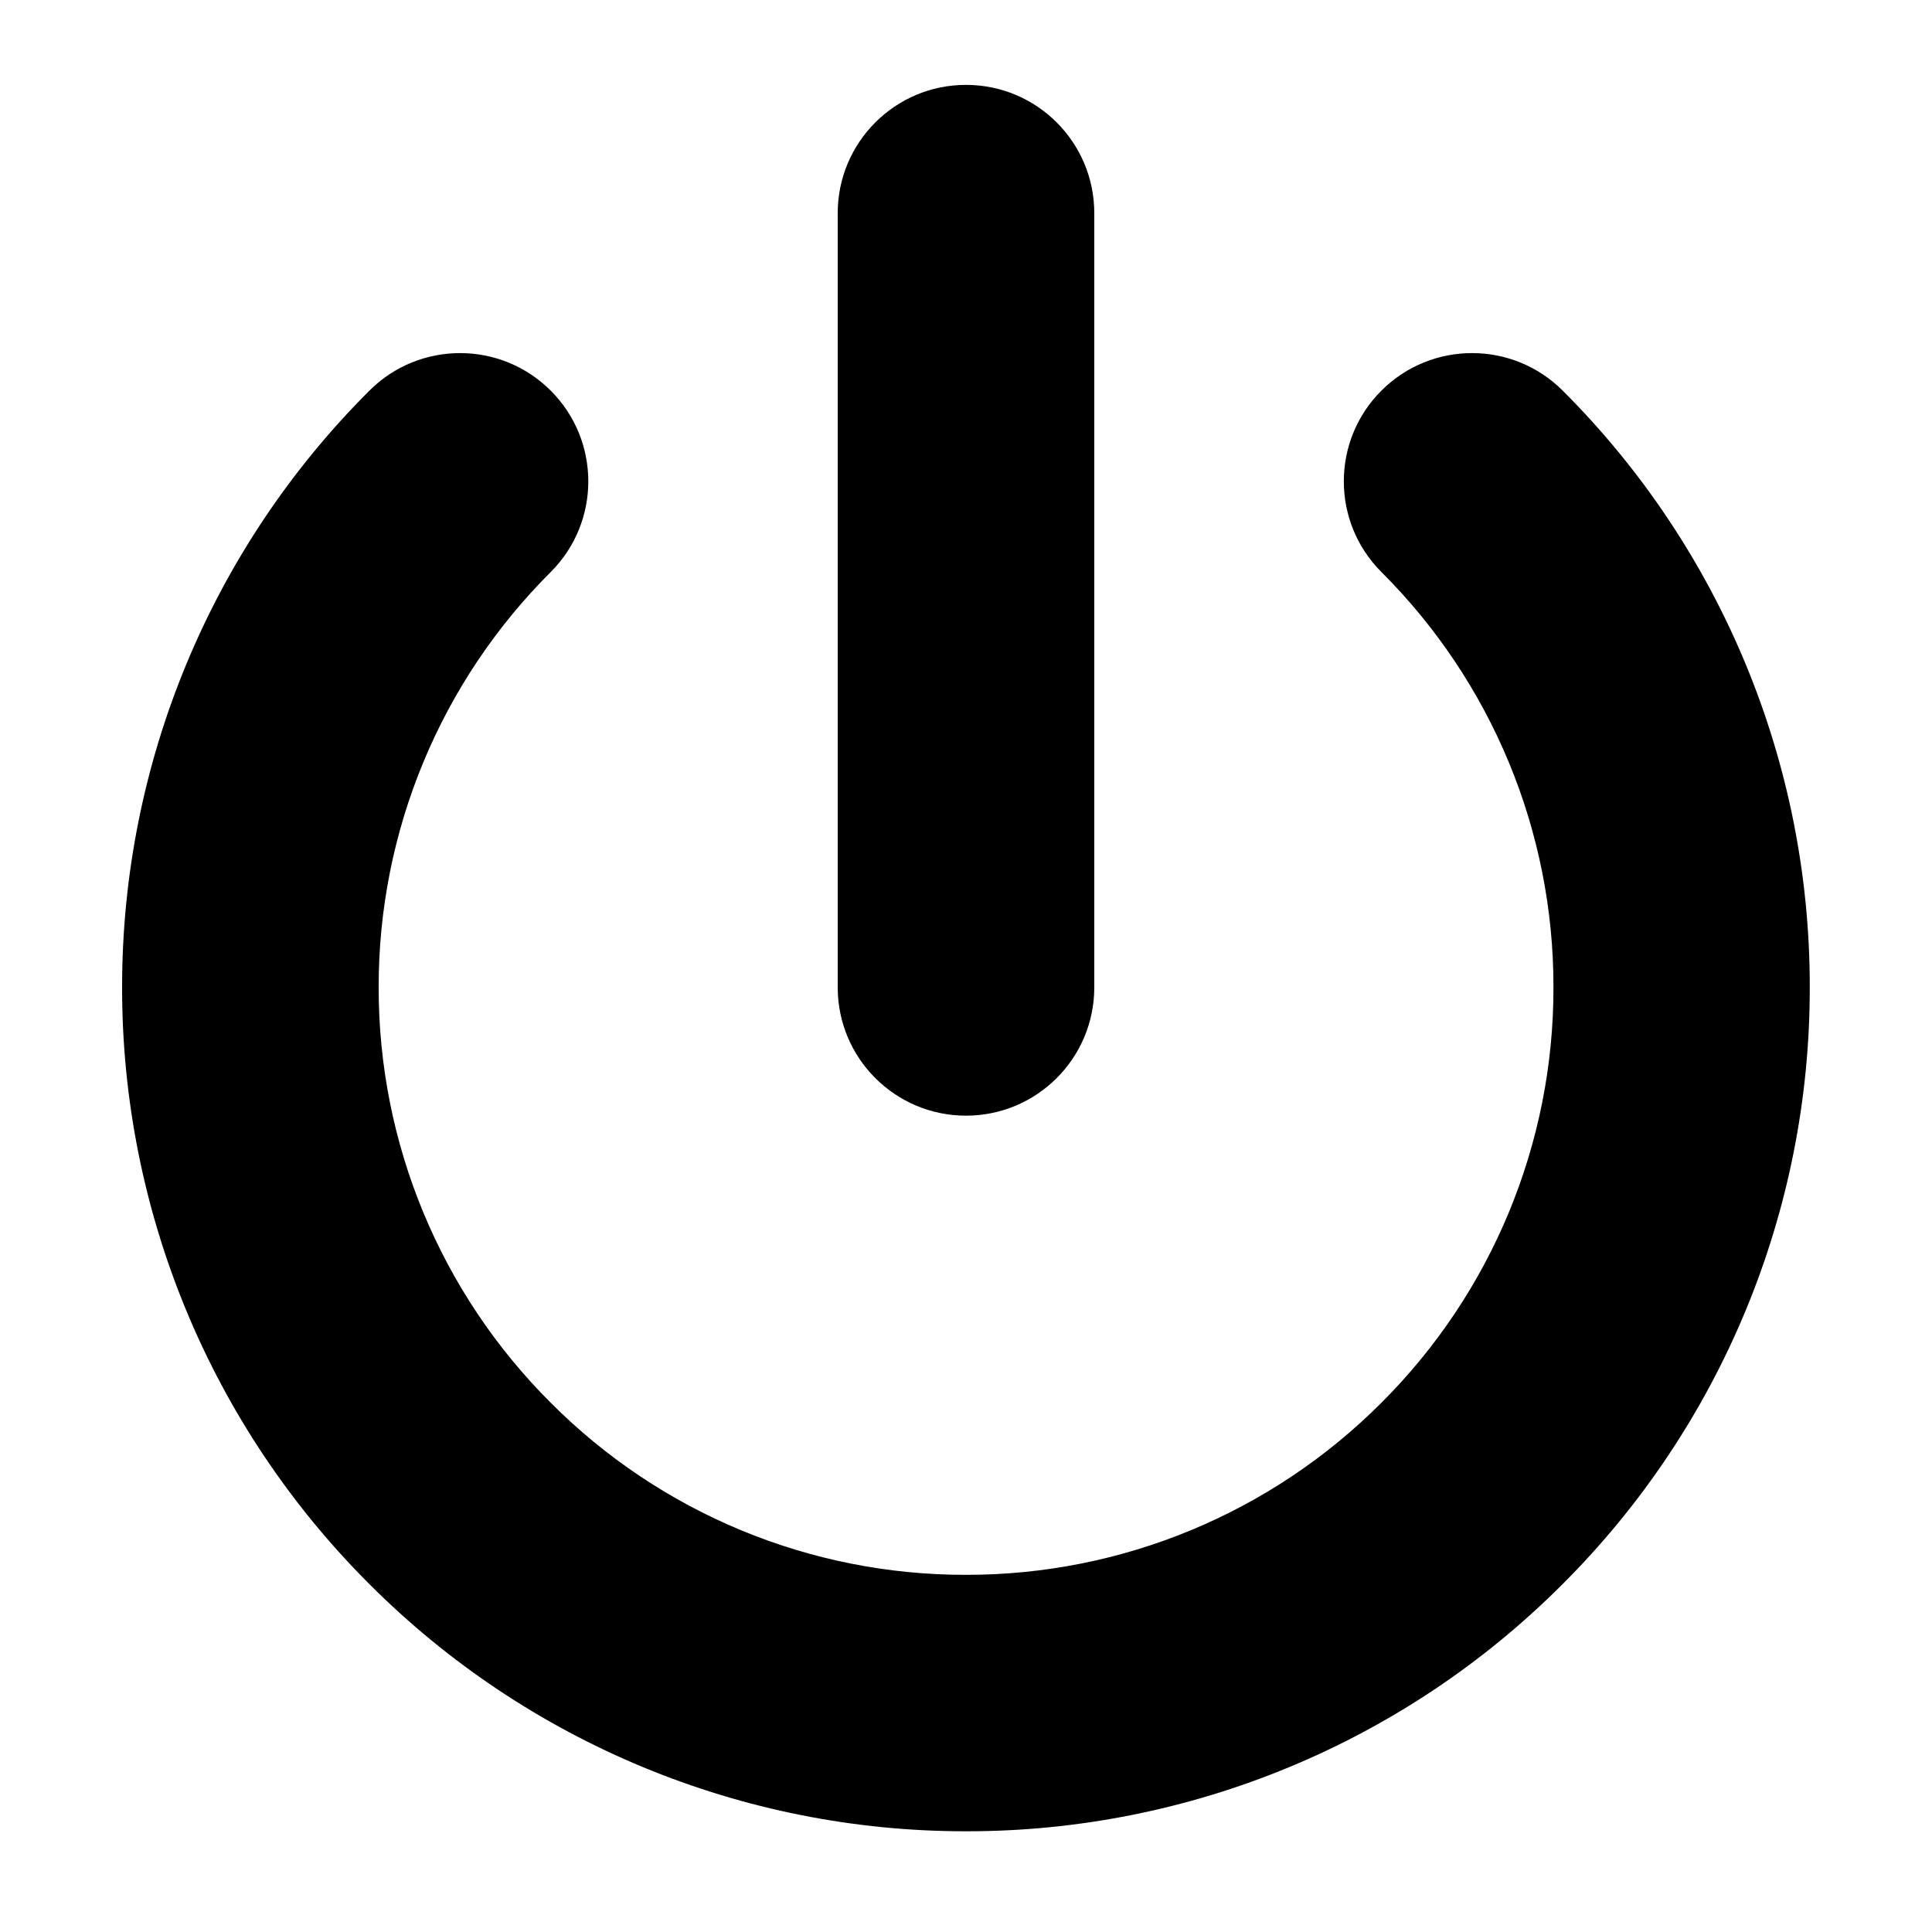
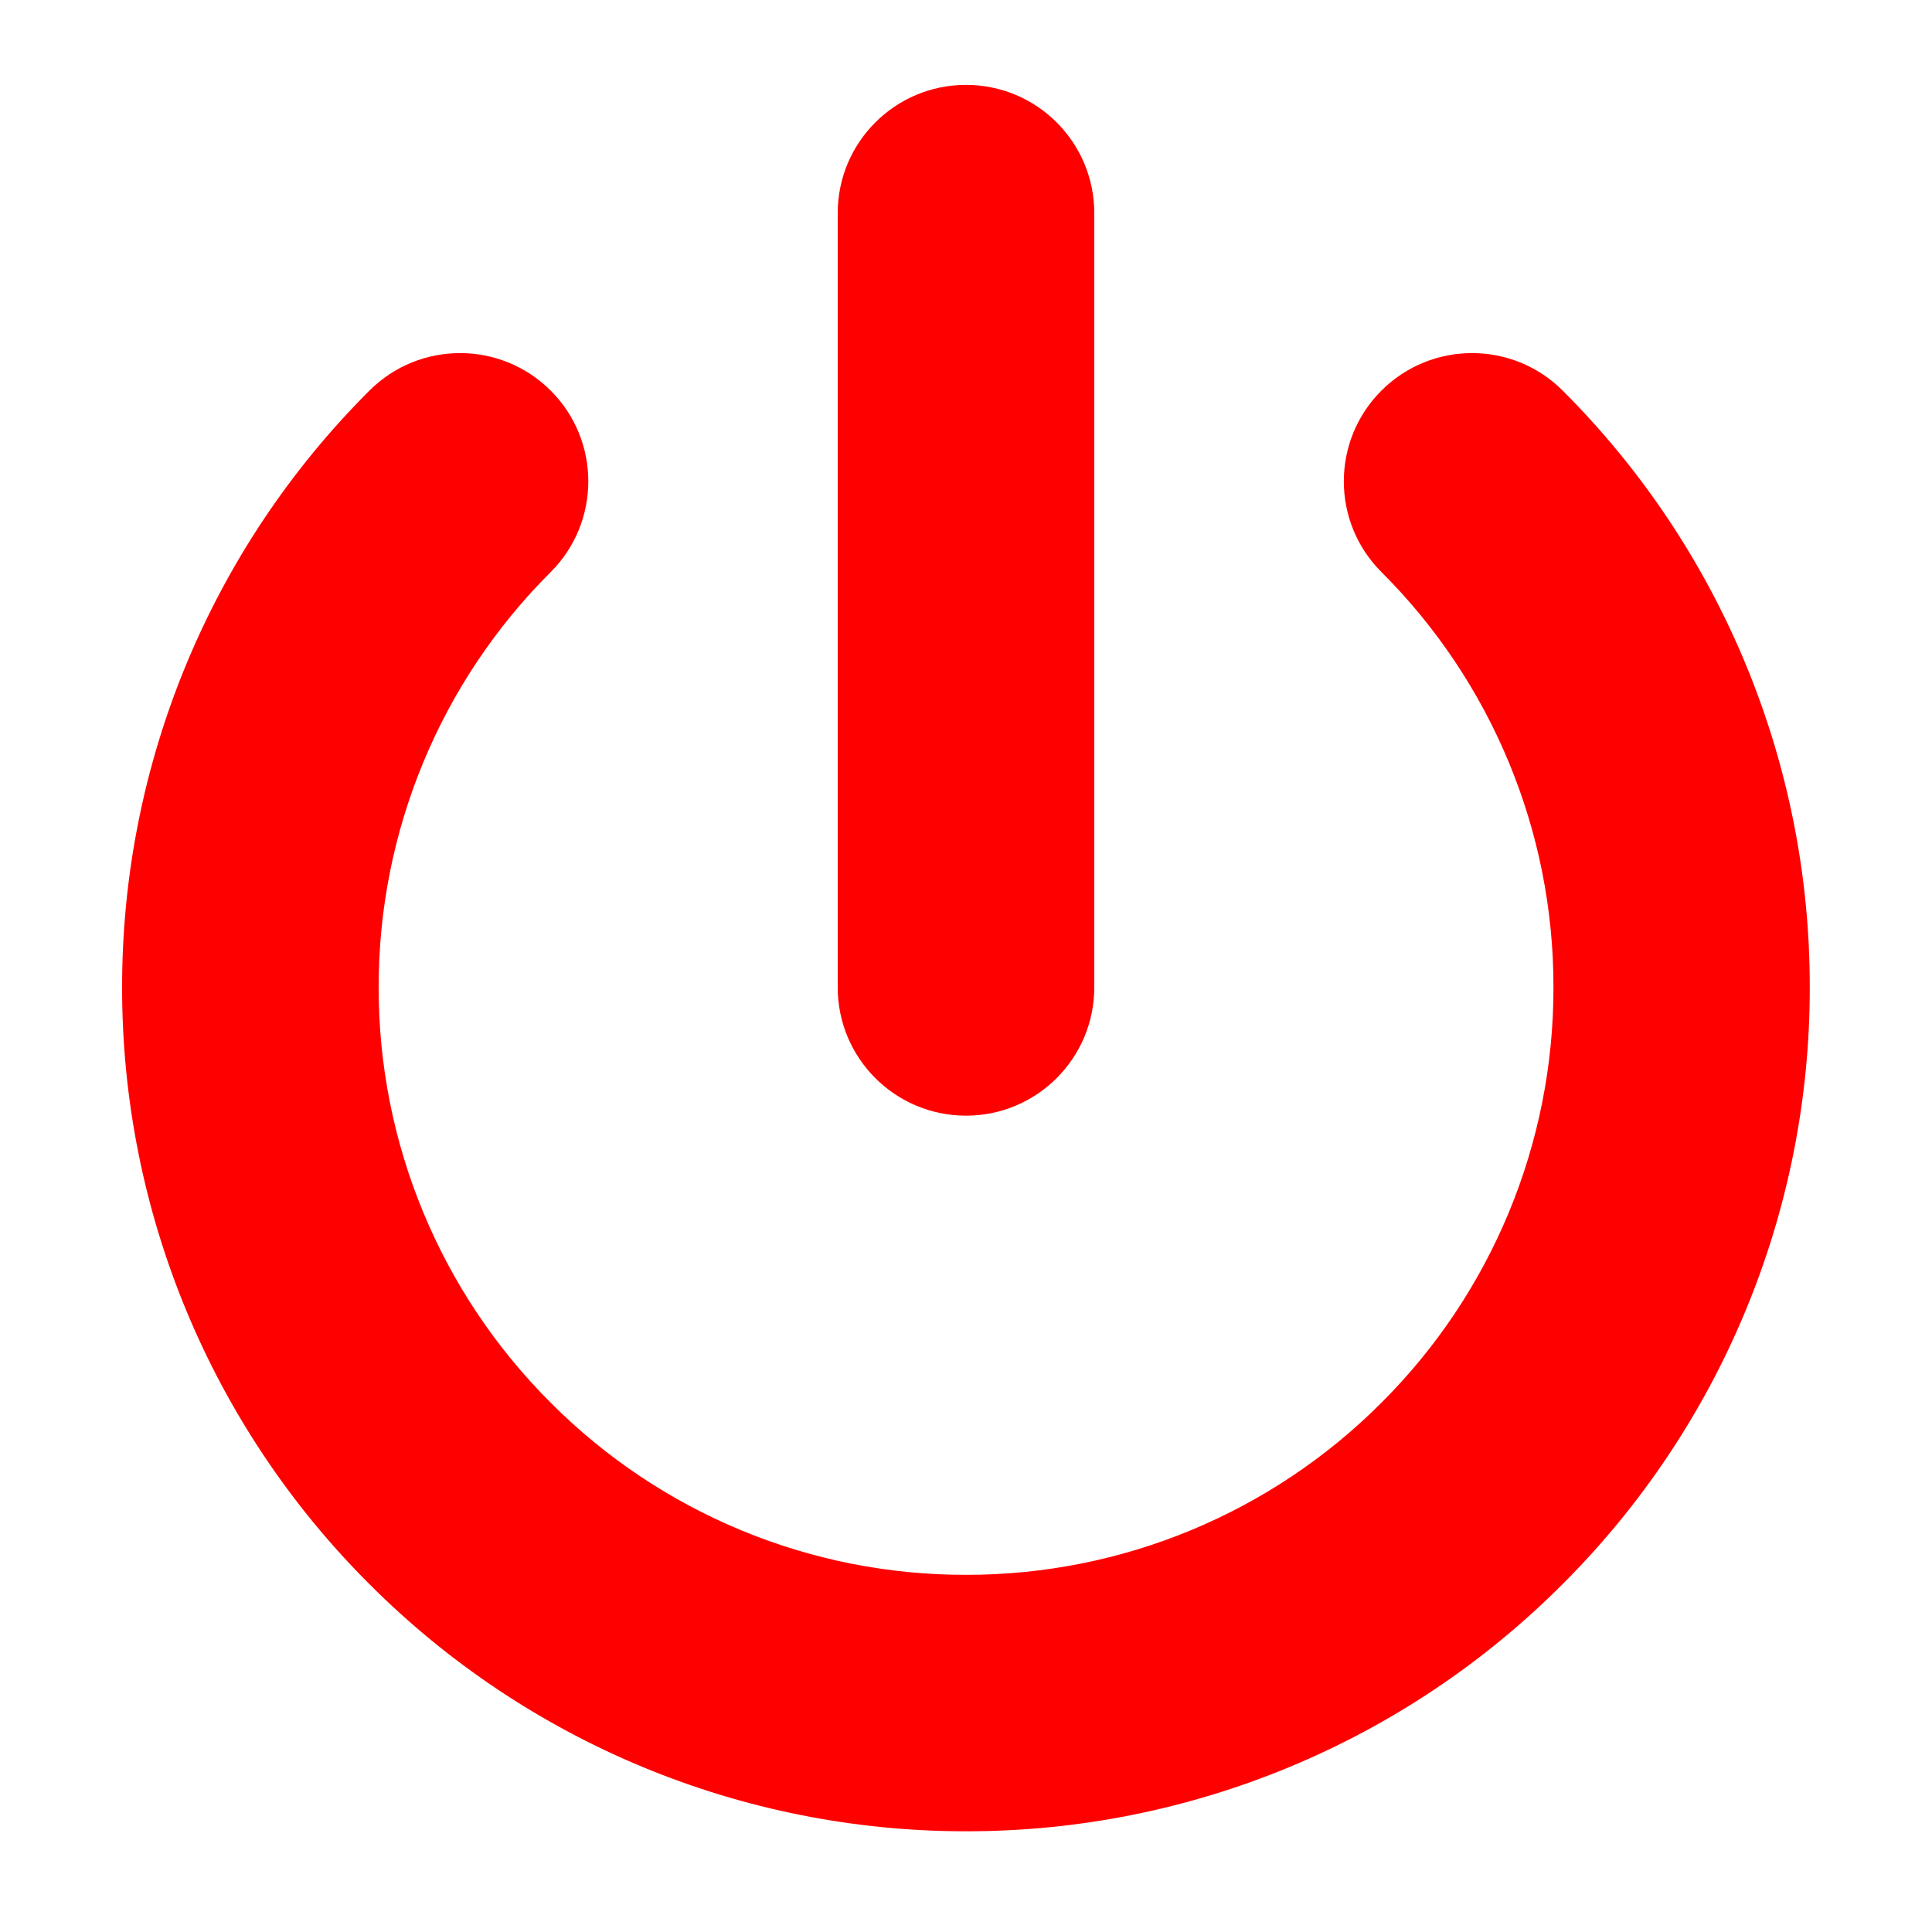
<svg xmlns="http://www.w3.org/2000/svg" class="" role="presentation" aria-hidden="true" viewBox="0 0 15 15" focusable="false">
  <g>
-     <path d="M 12.133 3.033 a 0.995 0.995 0 1 0 -1.408 1.408 a 4.543 4.543 0 0 1 1.336 3.225 a 4.544 4.544 0 0 1 -1.336 3.225 A 4.547 4.547 0 0 1 7.5 12.227 a 4.54 4.54 0 0 1 -3.224 -1.336 A 4.544 4.544 0 0 1 2.94 7.666 a 4.543 4.543 0 0 1 1.336 -3.225 a 0.995 0.995 0 1 0 -1.408 -1.408 a 6.537 6.537 0 0 0 -1.92 4.633 a 6.535 6.535 0 0 0 1.92 4.633 A 6.537 6.537 0 0 0 7.5 14.218 h 0.004 a 6.53 6.53 0 0 0 4.628 -1.919 a 6.534 6.534 0 0 0 1.919 -4.633 a 6.534 6.534 0 0 0 -1.918 -4.633 Z M 7.5 8.662 c 0.55 0 0.996 -0.446 0.996 -0.996 V 1.655 a 0.996 0.996 0 0 0 -1.992 0 v 6.011 c 0 0.55 0.446 0.996 0.996 0.996 Z" />
+     <path style="fill:red;" d="M 12.133 3.033 a 0.995 0.995 0 1 0 -1.408 1.408 a 4.543 4.543 0 0 1 1.336 3.225 a 4.544 4.544 0 0 1 -1.336 3.225 A 4.547 4.547 0 0 1 7.5 12.227 a 4.54 4.54 0 0 1 -3.224 -1.336 A 4.544 4.544 0 0 1 2.94 7.666 a 4.543 4.543 0 0 1 1.336 -3.225 a 0.995 0.995 0 1 0 -1.408 -1.408 a 6.537 6.537 0 0 0 -1.92 4.633 a 6.535 6.535 0 0 0 1.92 4.633 A 6.537 6.537 0 0 0 7.5 14.218 h 0.004 a 6.53 6.53 0 0 0 4.628 -1.919 a 6.534 6.534 0 0 0 1.919 -4.633 a 6.534 6.534 0 0 0 -1.918 -4.633 Z M 7.5 8.662 c 0.55 0 0.996 -0.446 0.996 -0.996 V 1.655 a 0.996 0.996 0 0 0 -1.992 0 v 6.011 c 0 0.55 0.446 0.996 0.996 0.996 Z" />
  </g>
</svg>
